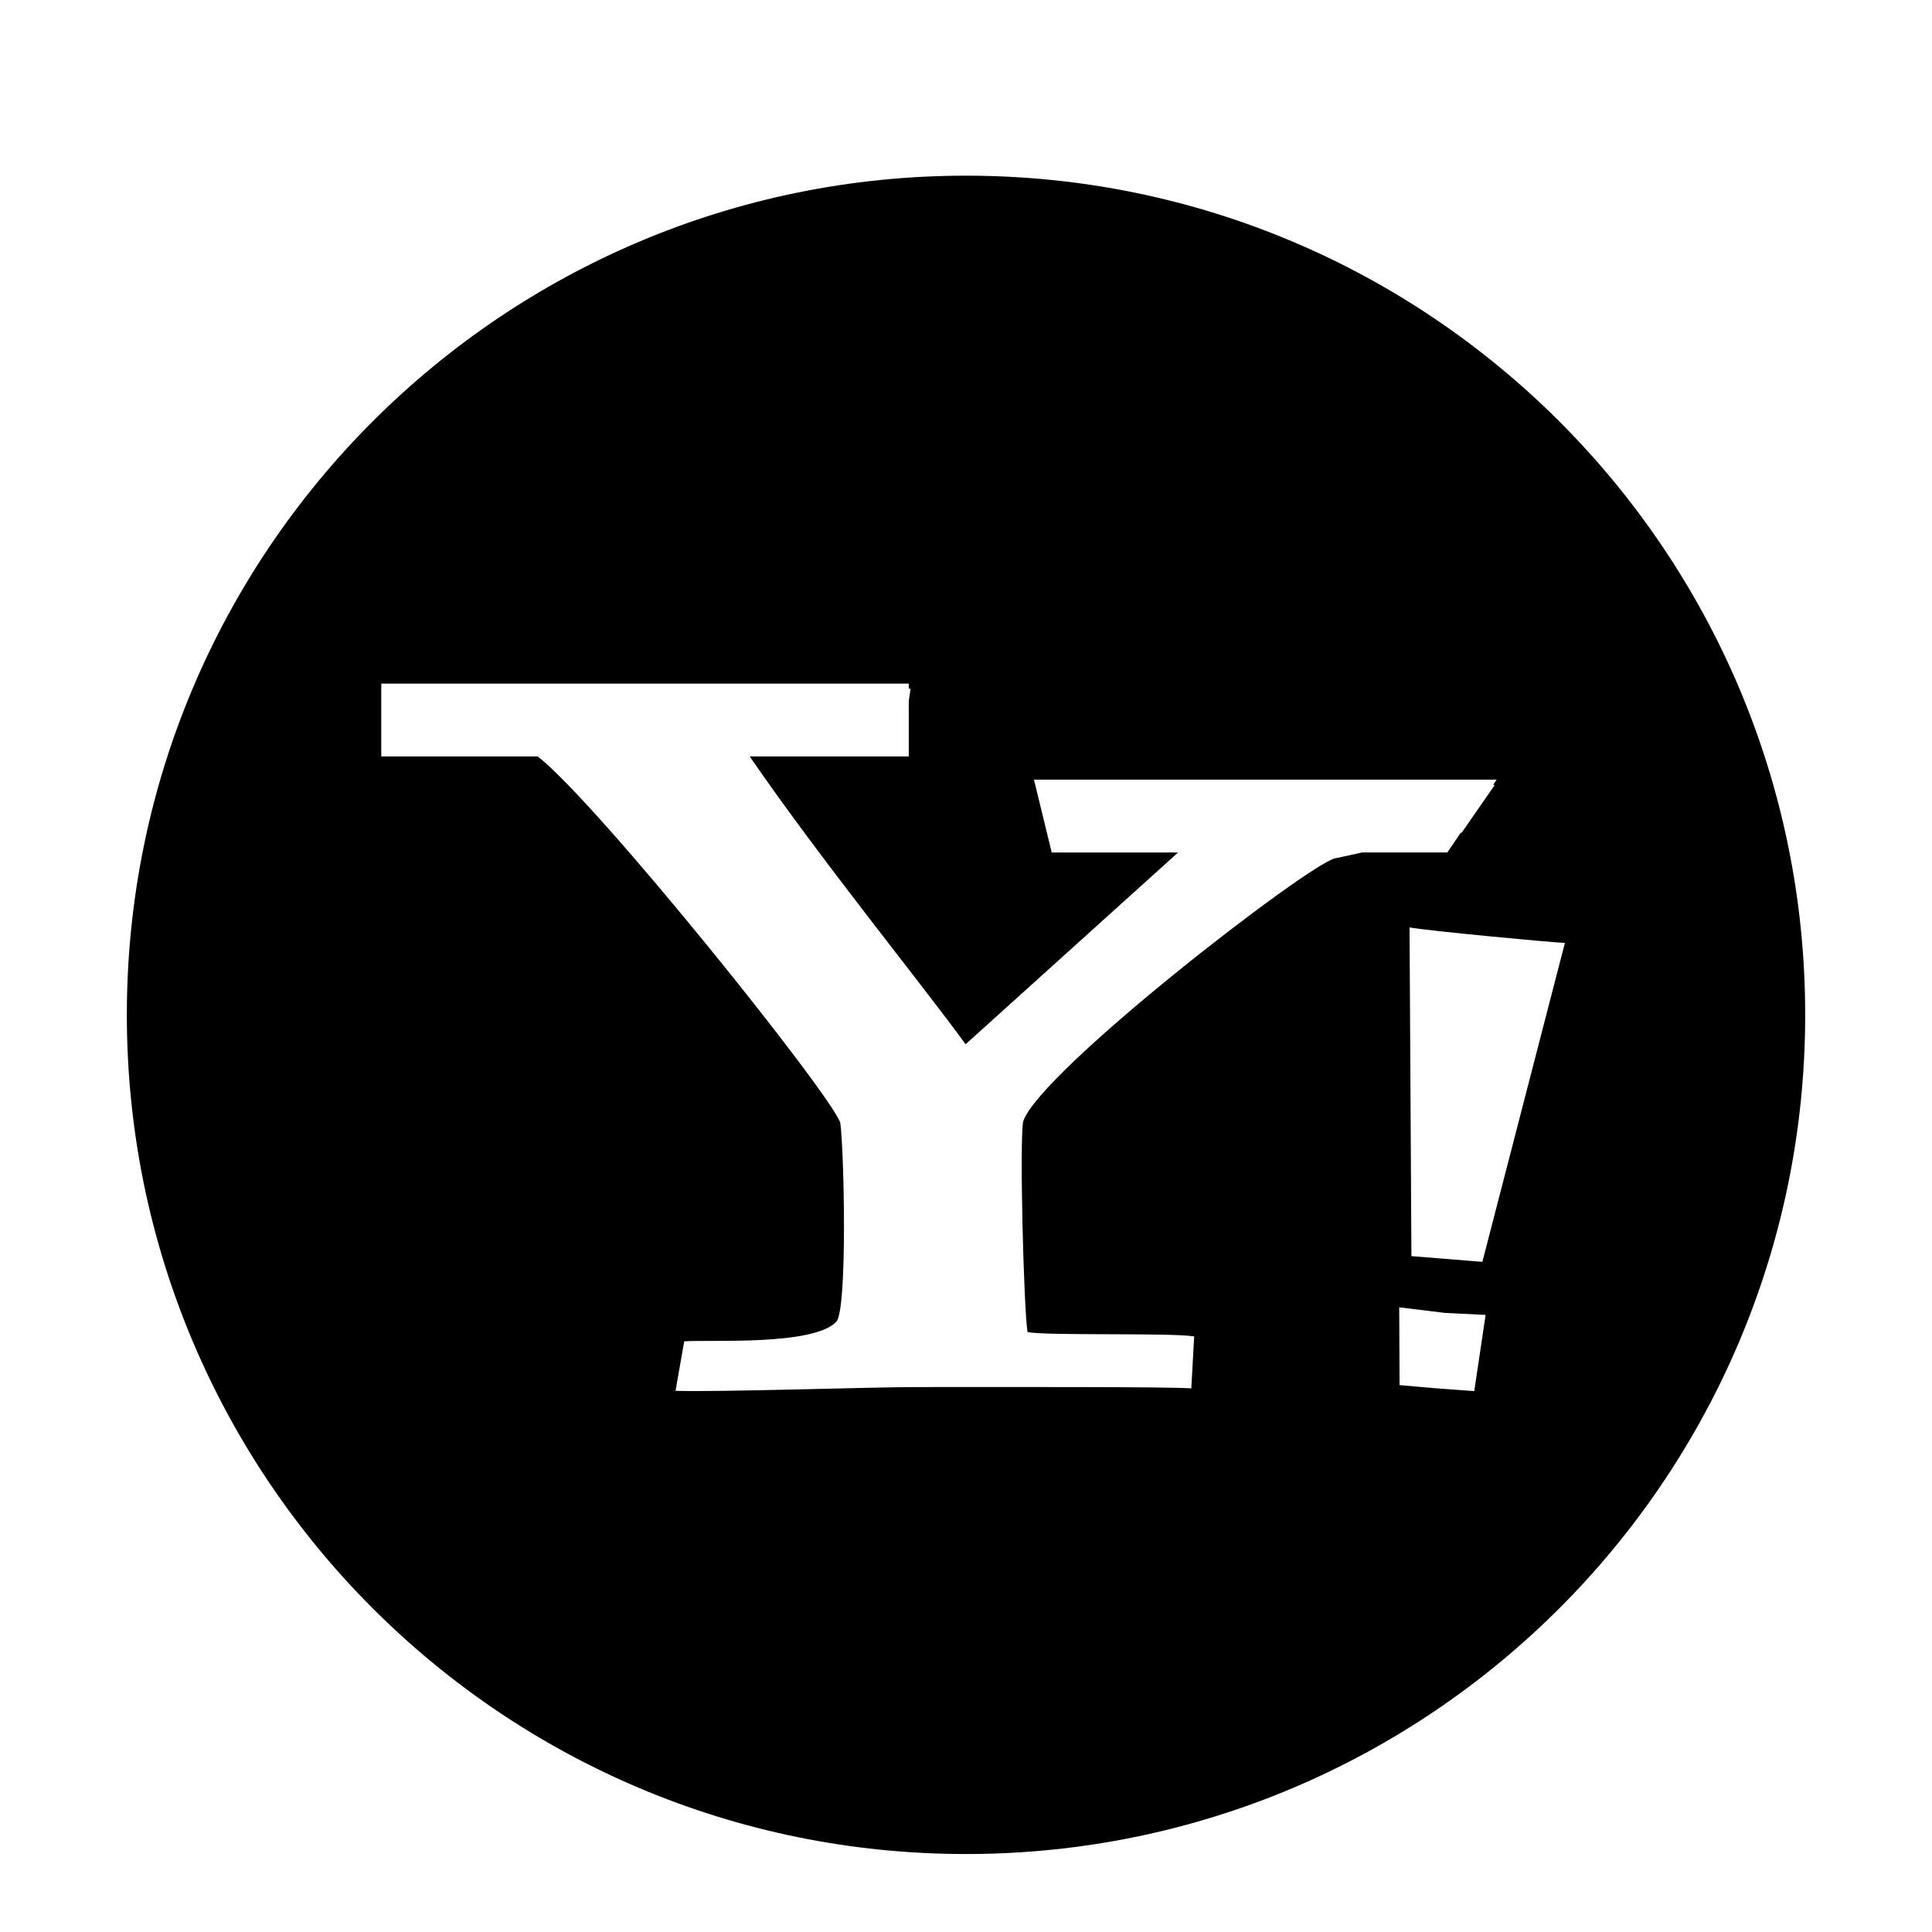
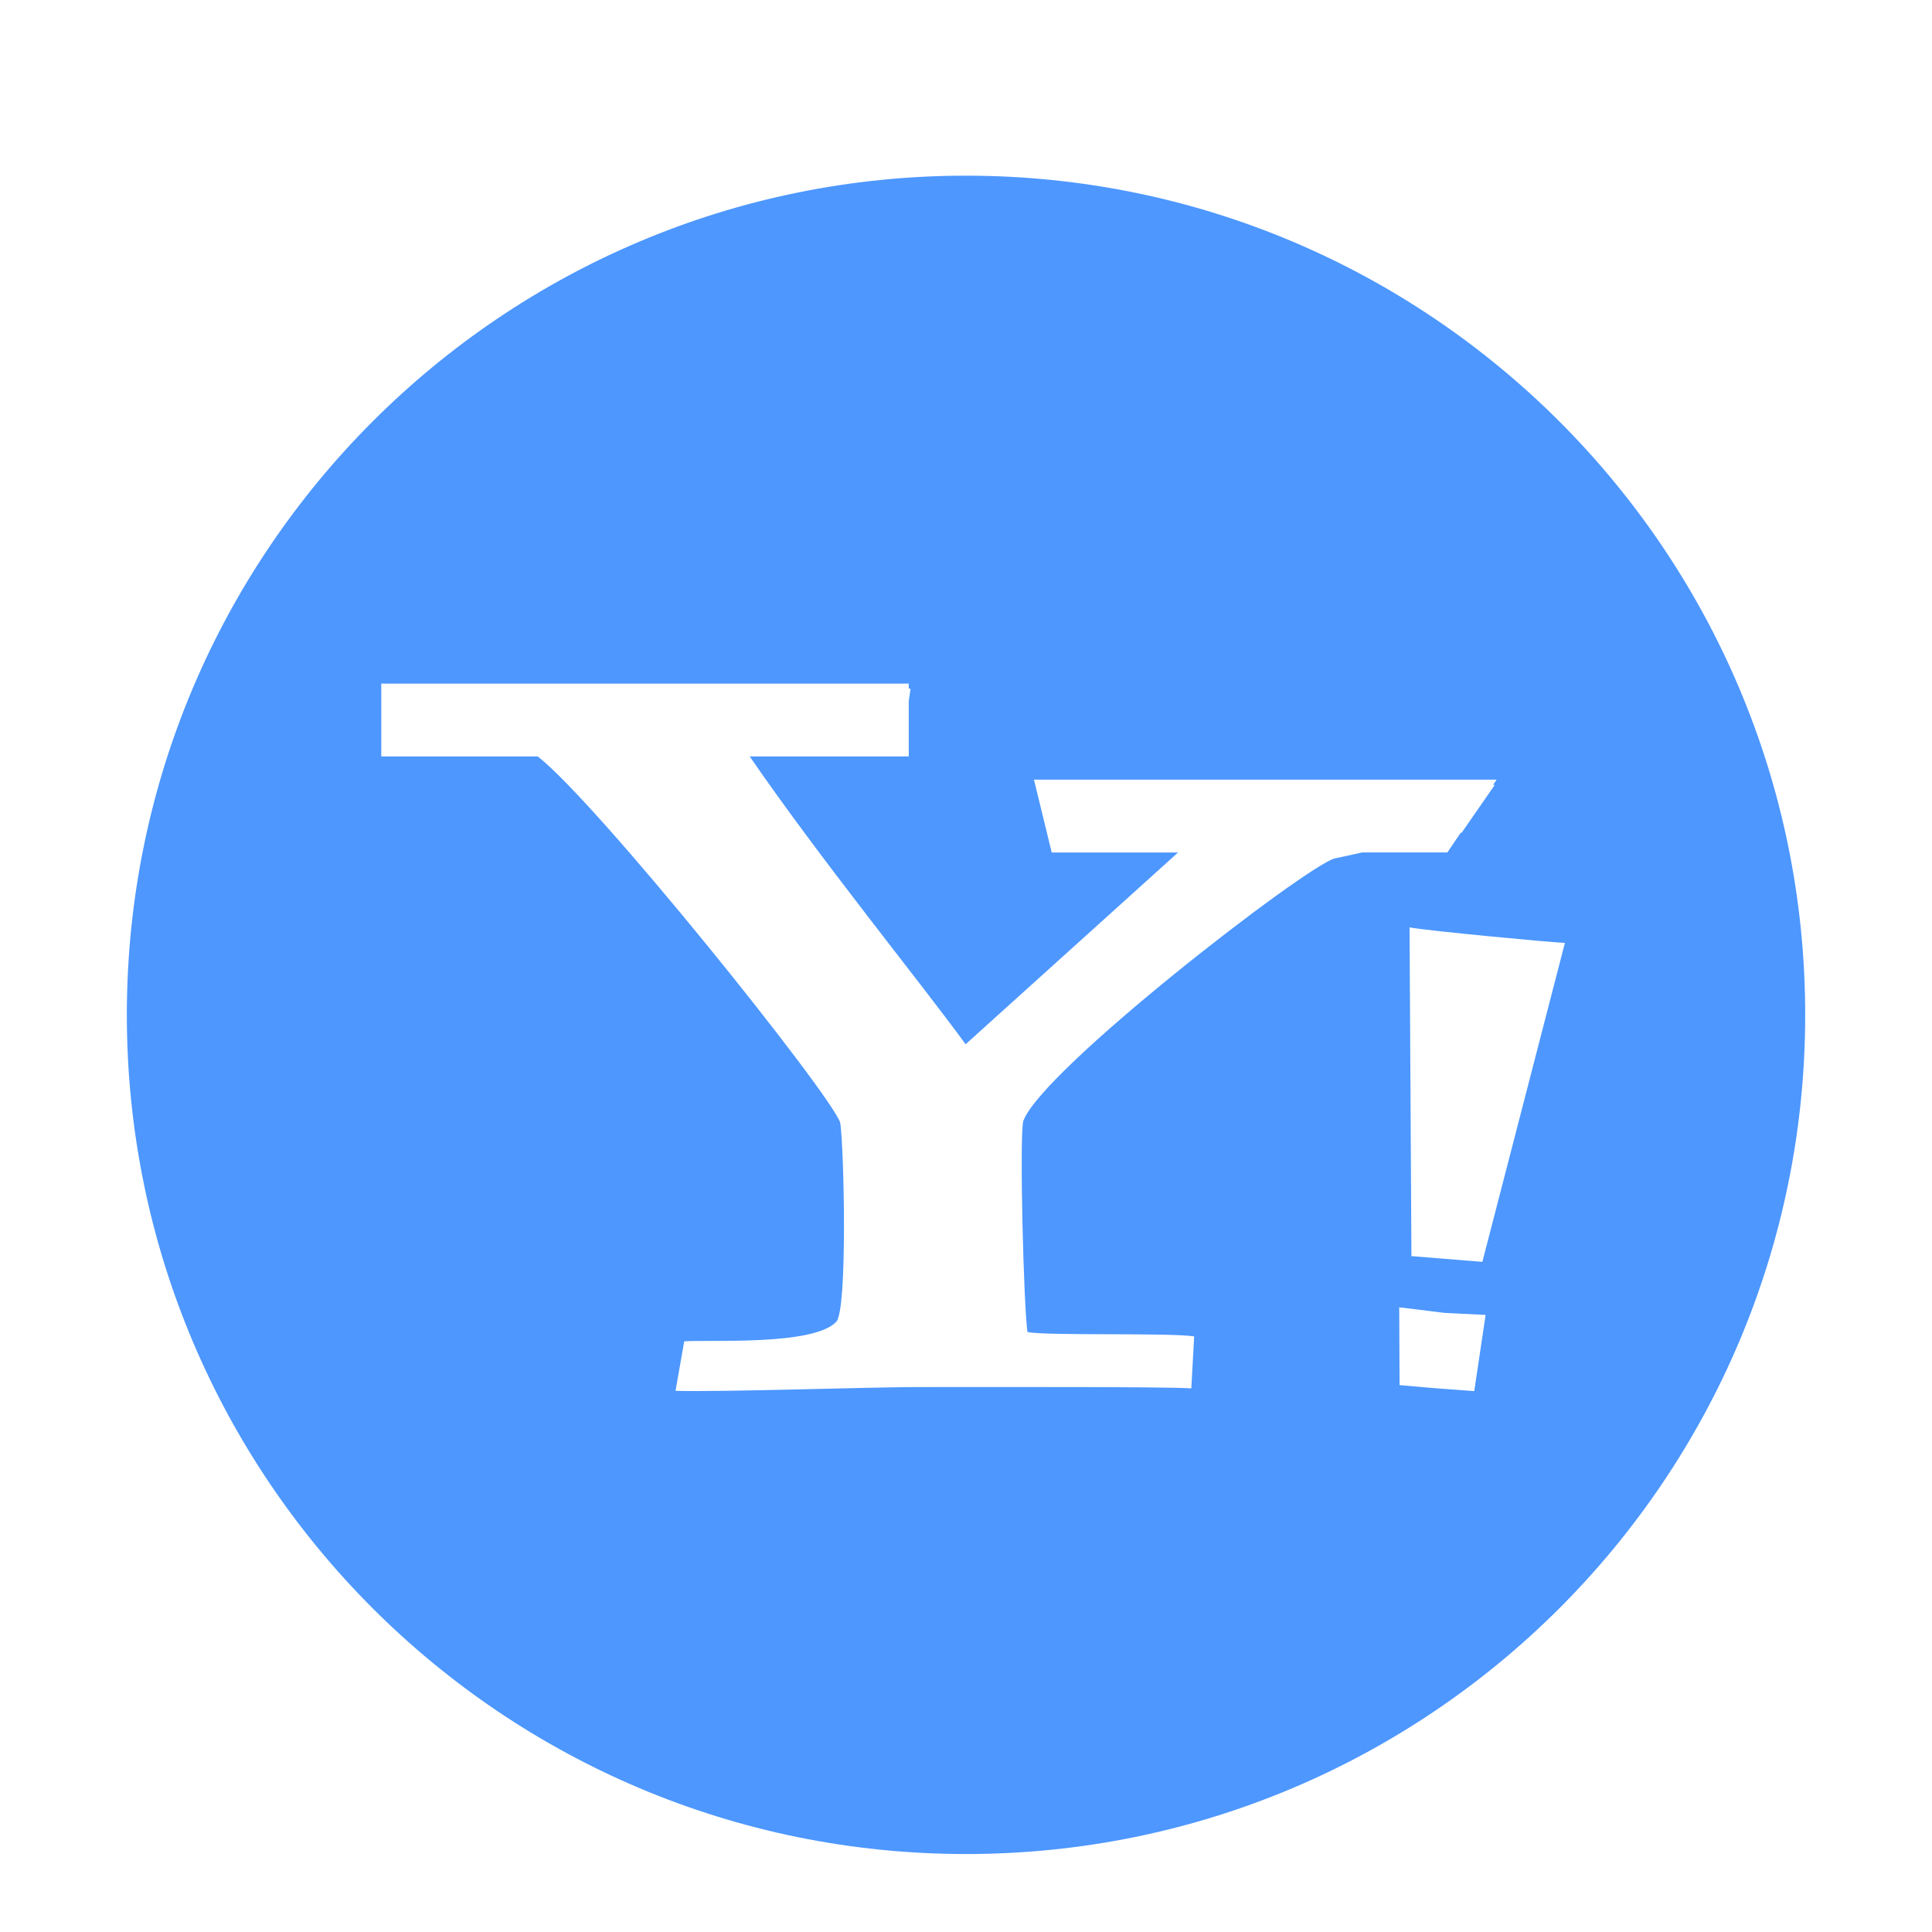
<svg xmlns="http://www.w3.org/2000/svg" enable-background="new 0 0 56.693 56.693" height="56.693px" id="Layer_1" version="1.1" viewBox="0 0 56.693 56.693" width="56.693px" xml:space="preserve">
-   <path d="M28.347,5.155c-13.6,0-24.625,11.025-24.625,24.625c0,13.602,11.025,24.625,24.625,24.625  c13.6,0,24.625-11.023,24.625-24.625C52.972,16.18,41.946,5.155,28.347,5.155z M39.165,25.19c-0.852,0.229-8.627,6.234-9.139,7.711  c-0.113,0.51,0.012,5.445,0.125,6.186c0.512,0.115,4.211,0.016,4.891,0.129l-0.084,1.525c-0.662-0.051-5.363-0.039-8.047-0.039  c-1.361,0-5.742,0.15-7.088,0.111l0.255-1.453c0.738-0.053,3.792,0.137,4.462-0.574c0.334-0.355,0.229-5.047,0.117-5.84  c-0.283-0.85-7.098-9.357-8.878-10.75h-4.591v-2.135h15.479v0.145c0.014,0,0.039,0.002,0.053,0.006l-0.053,0.359v1.625h-4.668  c2.08,3.029,5.062,6.691,6.336,8.447l6.234-5.627h-3.707l-0.521-2.137h13.576l-0.102,0.152c0.012,0,0.033,0.004,0.047,0.004  l-0.969,1.398c-0.008,0-0.023,0.004-0.031,0.006l-0.391,0.576h-2.504C39.644,25.089,39.356,25.151,39.165,25.19z M43.261,40.821  l-1.137-0.084l-1.055-0.092l-0.01-2.283l1.336,0.164l1.199,0.059L43.261,40.821z M43.499,37.028l-2.082-0.168l-0.055-9.646  c0.477,0.094,4.154,0.441,4.559,0.455L43.499,37.028z" />
+   <path d="M28.347,5.155c-13.6,0-24.625,11.025-24.625,24.625c0,13.602,11.025,24.625,24.625,24.625  c13.6,0,24.625-11.023,24.625-24.625C52.972,16.18,41.946,5.155,28.347,5.155z M39.165,25.19c-0.852,0.229-8.627,6.234-9.139,7.711  c-0.113,0.51,0.012,5.445,0.125,6.186c0.512,0.115,4.211,0.016,4.891,0.129l-0.084,1.525c-0.662-0.051-5.363-0.039-8.047-0.039  c-1.361,0-5.742,0.15-7.088,0.111l0.255-1.453c0.738-0.053,3.792,0.137,4.462-0.574c0.334-0.355,0.229-5.047,0.117-5.84  c-0.283-0.85-7.098-9.357-8.878-10.75h-4.591v-2.135h15.479v0.145c0.014,0,0.039,0.002,0.053,0.006l-0.053,0.359v1.625h-4.668  c2.08,3.029,5.062,6.691,6.336,8.447l6.234-5.627h-3.707l-0.521-2.137h13.576l-0.102,0.152c0.012,0,0.033,0.004,0.047,0.004  l-0.969,1.398c-0.008,0-0.023,0.004-0.031,0.006l-0.391,0.576h-2.504C39.644,25.089,39.356,25.151,39.165,25.19z M43.261,40.821  l-1.137-0.084l-1.055-0.092l-0.01-2.283l1.336,0.164l1.199,0.059L43.261,40.821z M43.499,37.028l-2.082-0.168l-0.055-9.646  c0.477,0.094,4.154,0.441,4.559,0.455L43.499,37.028z" fill="#4d97ff" />
</svg>
